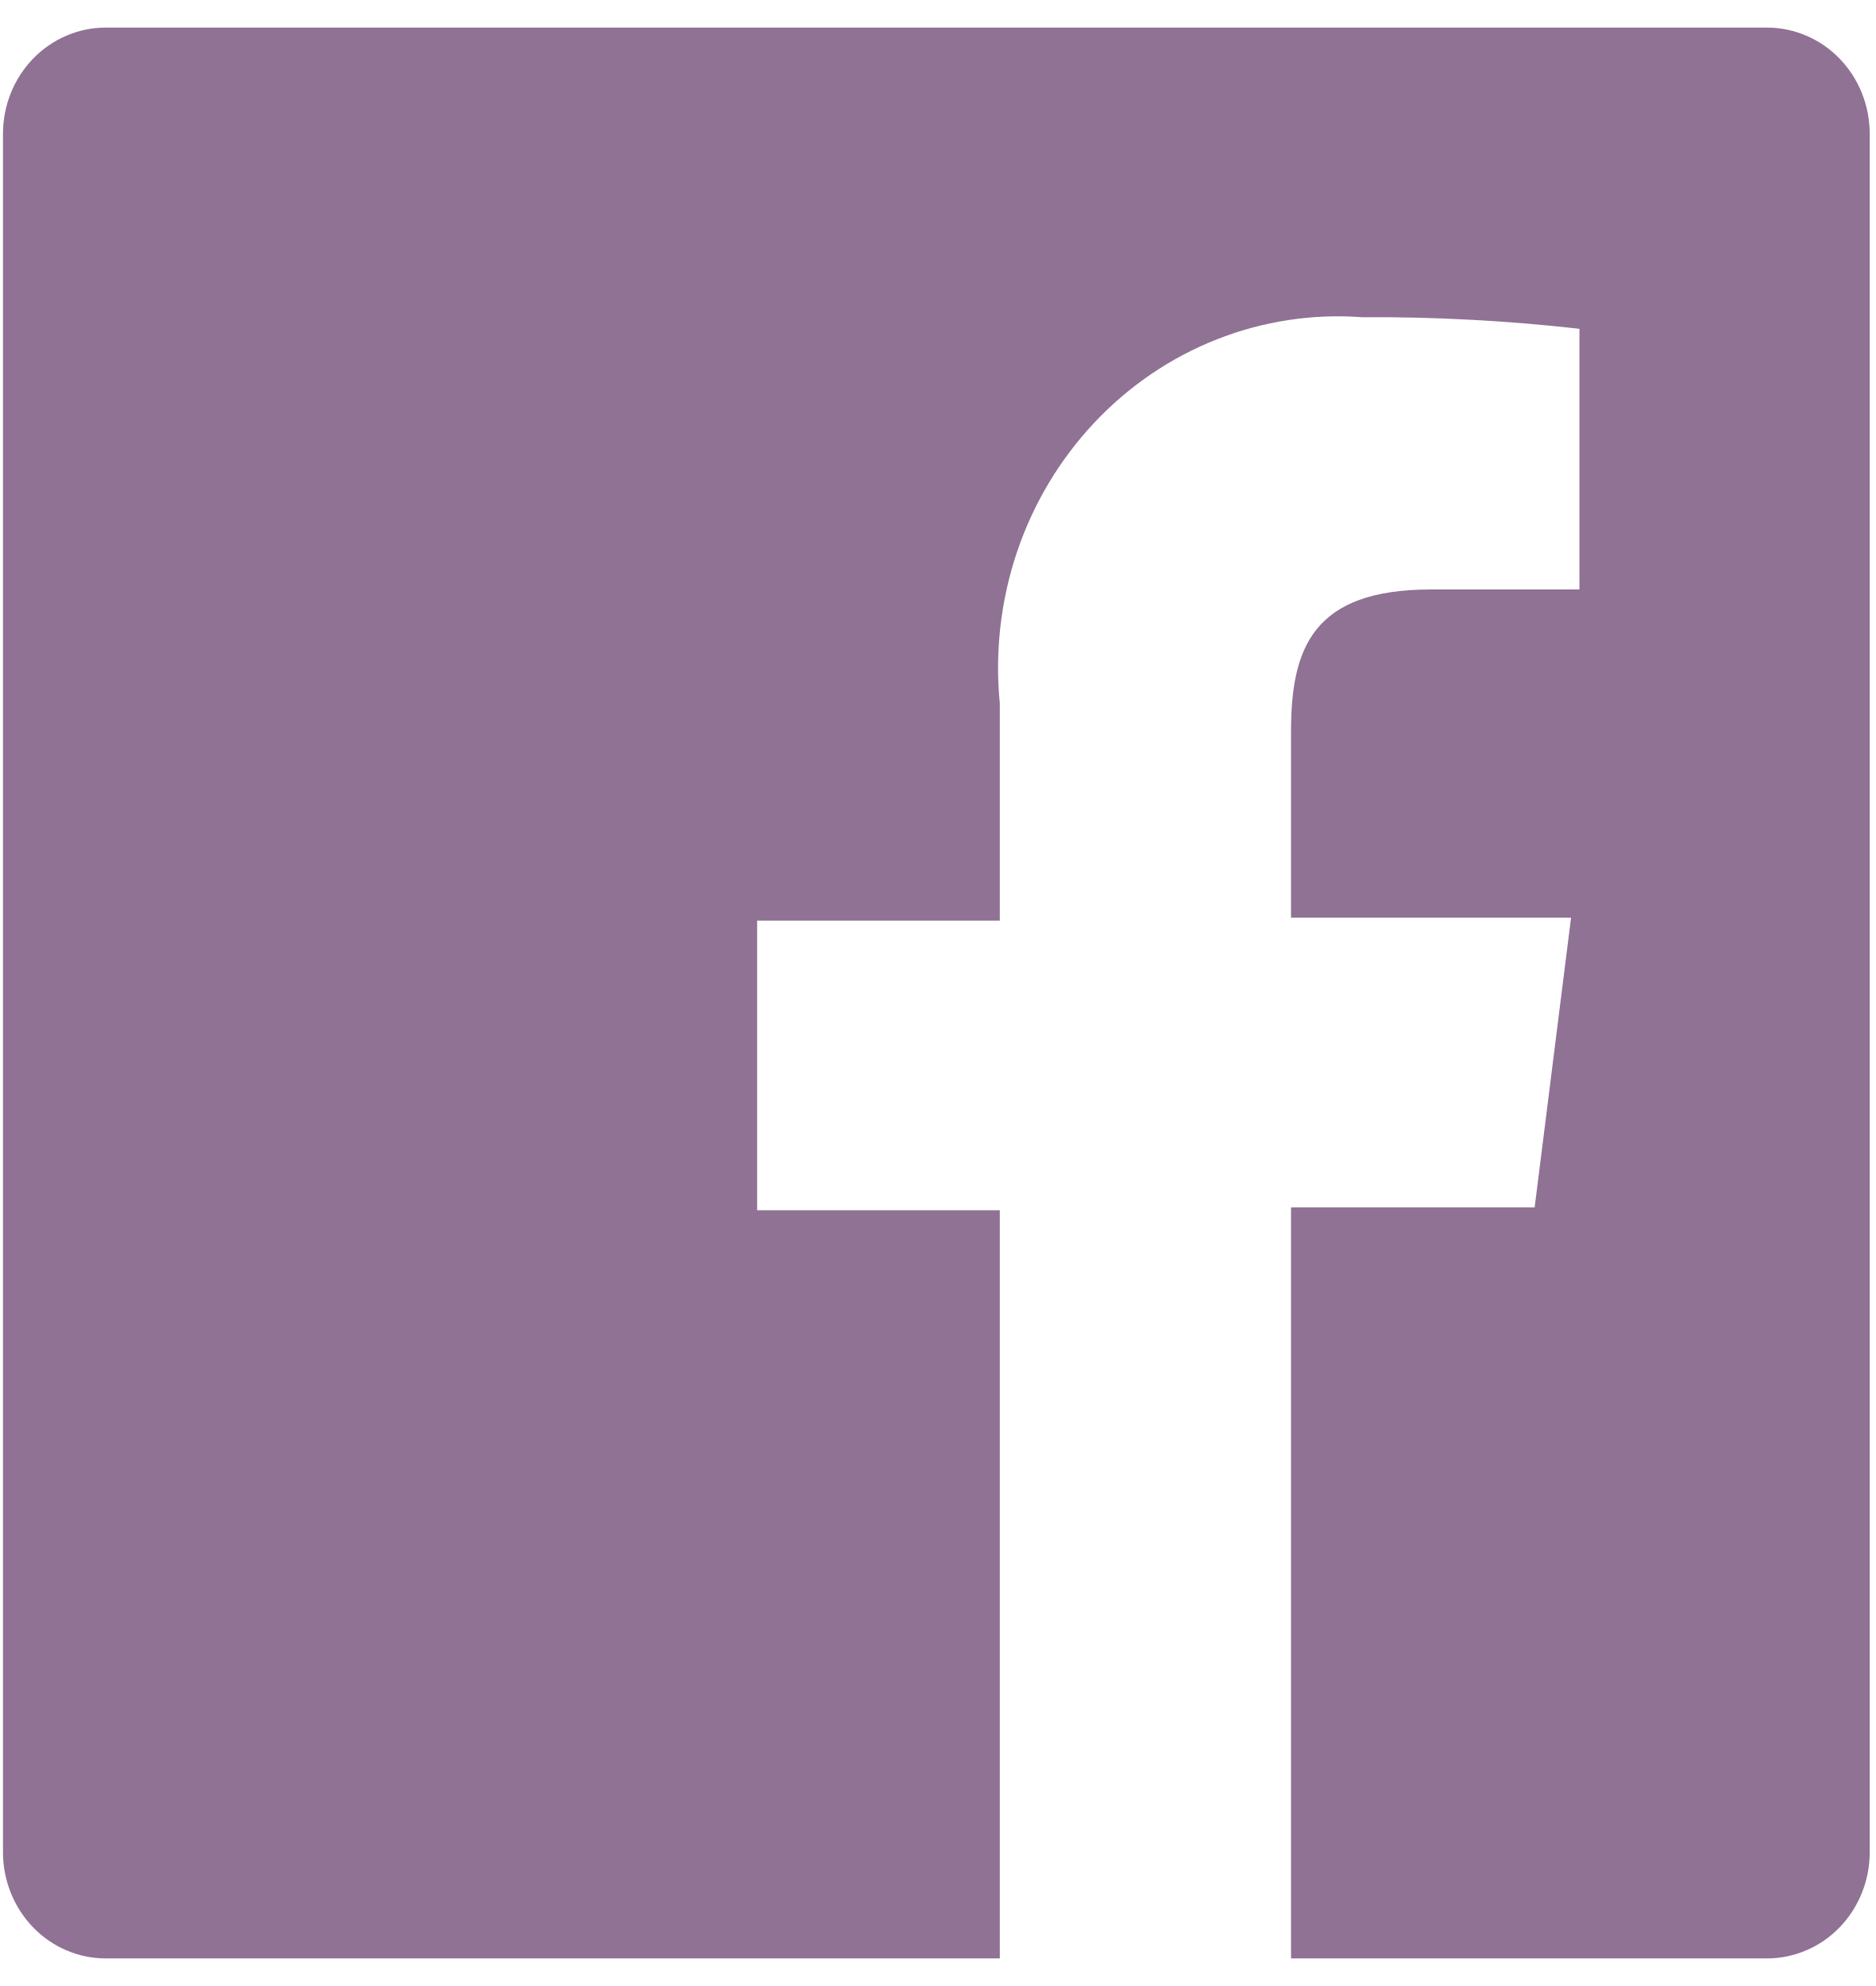
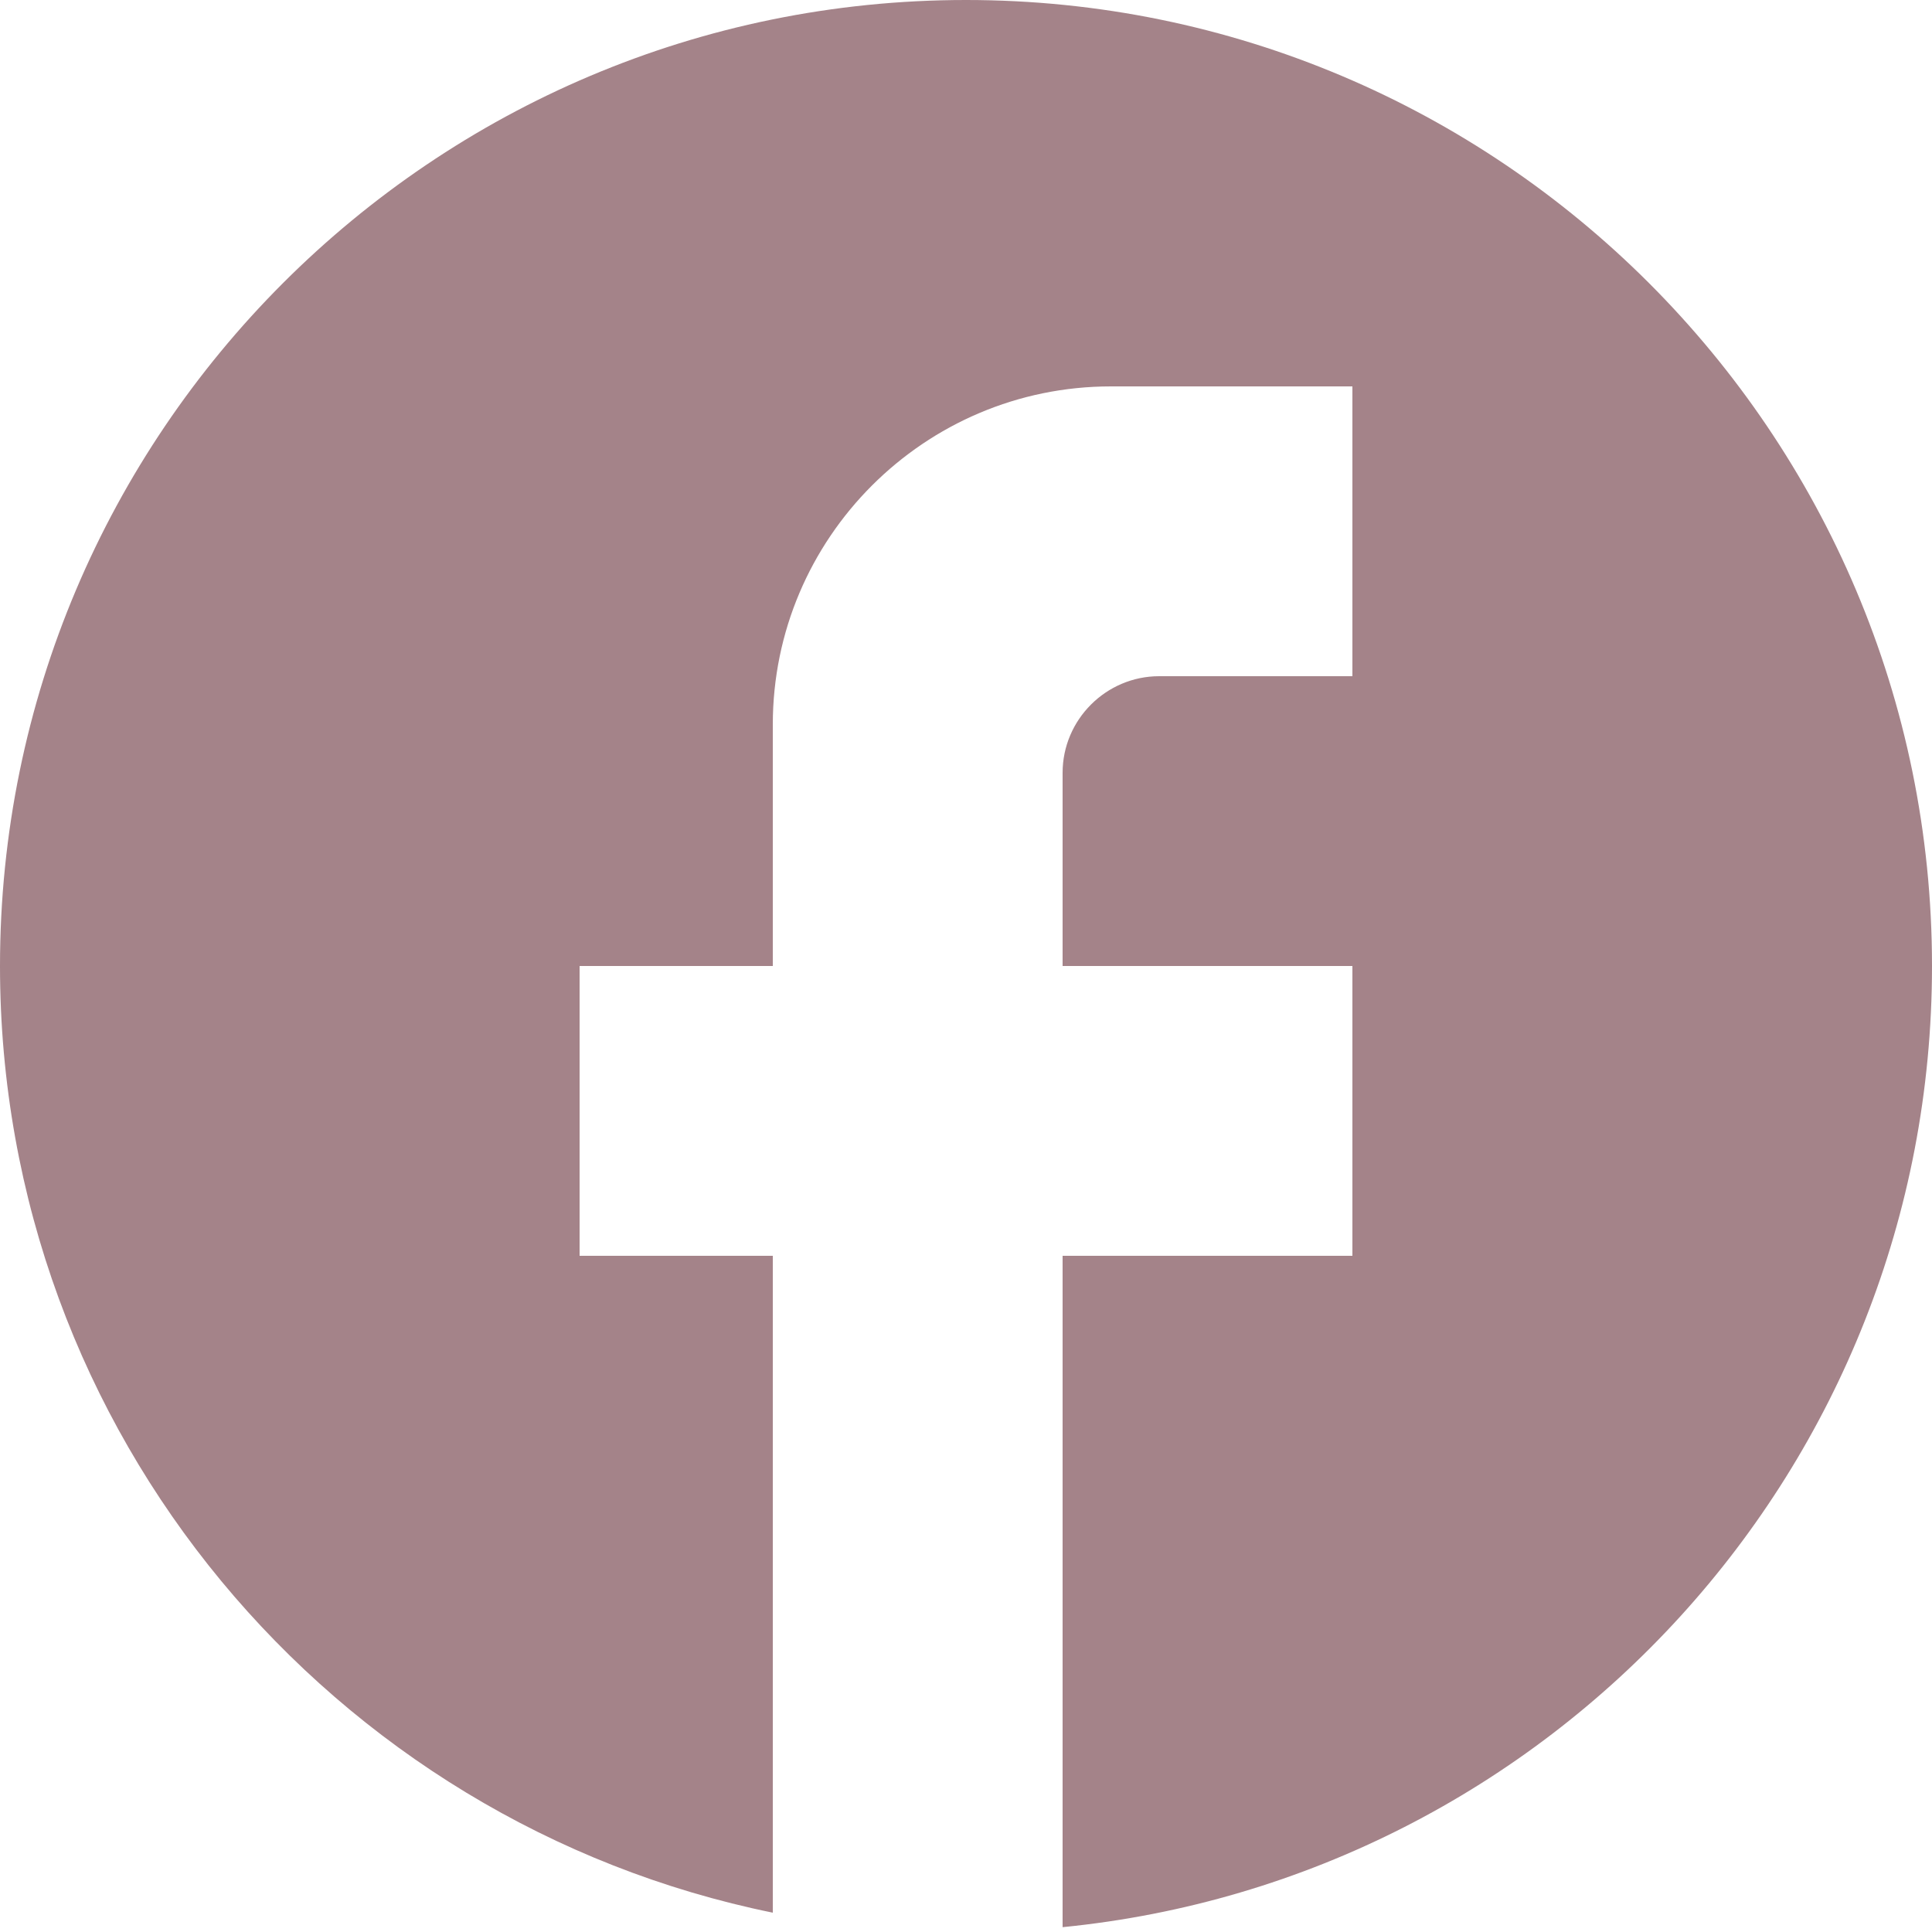
- <svg xmlns="http://www.w3.org/2000/svg" width="34" height="36" viewBox="0 0 34 36" fill="none">
-   <path d="M32.038 0.5H1.916C1.422 0.5 0.949 0.703 0.599 1.064C0.25 1.425 0.054 1.914 0.054 2.425V33.575C0.054 33.828 0.102 34.078 0.196 34.312C0.289 34.545 0.427 34.757 0.599 34.936C0.772 35.115 0.977 35.257 1.203 35.353C1.429 35.45 1.671 35.5 1.916 35.5H18.127V21.938H13.727V16.688H18.127V12.75C18.036 11.826 18.142 10.892 18.436 10.014C18.731 9.136 19.208 8.336 19.834 7.669C20.459 7.002 21.219 6.484 22.058 6.153C22.898 5.821 23.797 5.684 24.693 5.75C26.01 5.742 27.327 5.812 28.636 5.96V10.685H25.945C23.813 10.685 23.407 11.735 23.407 13.258V16.635H28.484L27.824 21.885H23.407V35.5H32.038C32.282 35.5 32.524 35.45 32.75 35.353C32.976 35.257 33.181 35.115 33.354 34.936C33.527 34.757 33.664 34.545 33.757 34.312C33.851 34.078 33.899 33.828 33.899 33.575V2.425C33.899 2.172 33.851 1.922 33.757 1.688C33.664 1.455 33.527 1.243 33.354 1.064C33.181 0.885 32.976 0.743 32.75 0.647C32.524 0.55 32.282 0.5 32.038 0.5Z" fill="#907295" />
+ <svg xmlns="http://www.w3.org/2000/svg" width="20" height="20" viewBox="0 0 20 20" fill="none">
+   <path d="M20 10C20 4.48 15.52 0 10 0C4.48 0 0 4.48 0 10C0 14.84 3.44 18.87 8 19.8V13H6V10H8V7.5C8 5.57 9.57 4 11.5 4H14V7H12C11.45 7 11 7.45 11 8V10H14V13H11V19.95C16.05 19.45 20 15.19 20 10Z" fill="#a48389" />
</svg>
